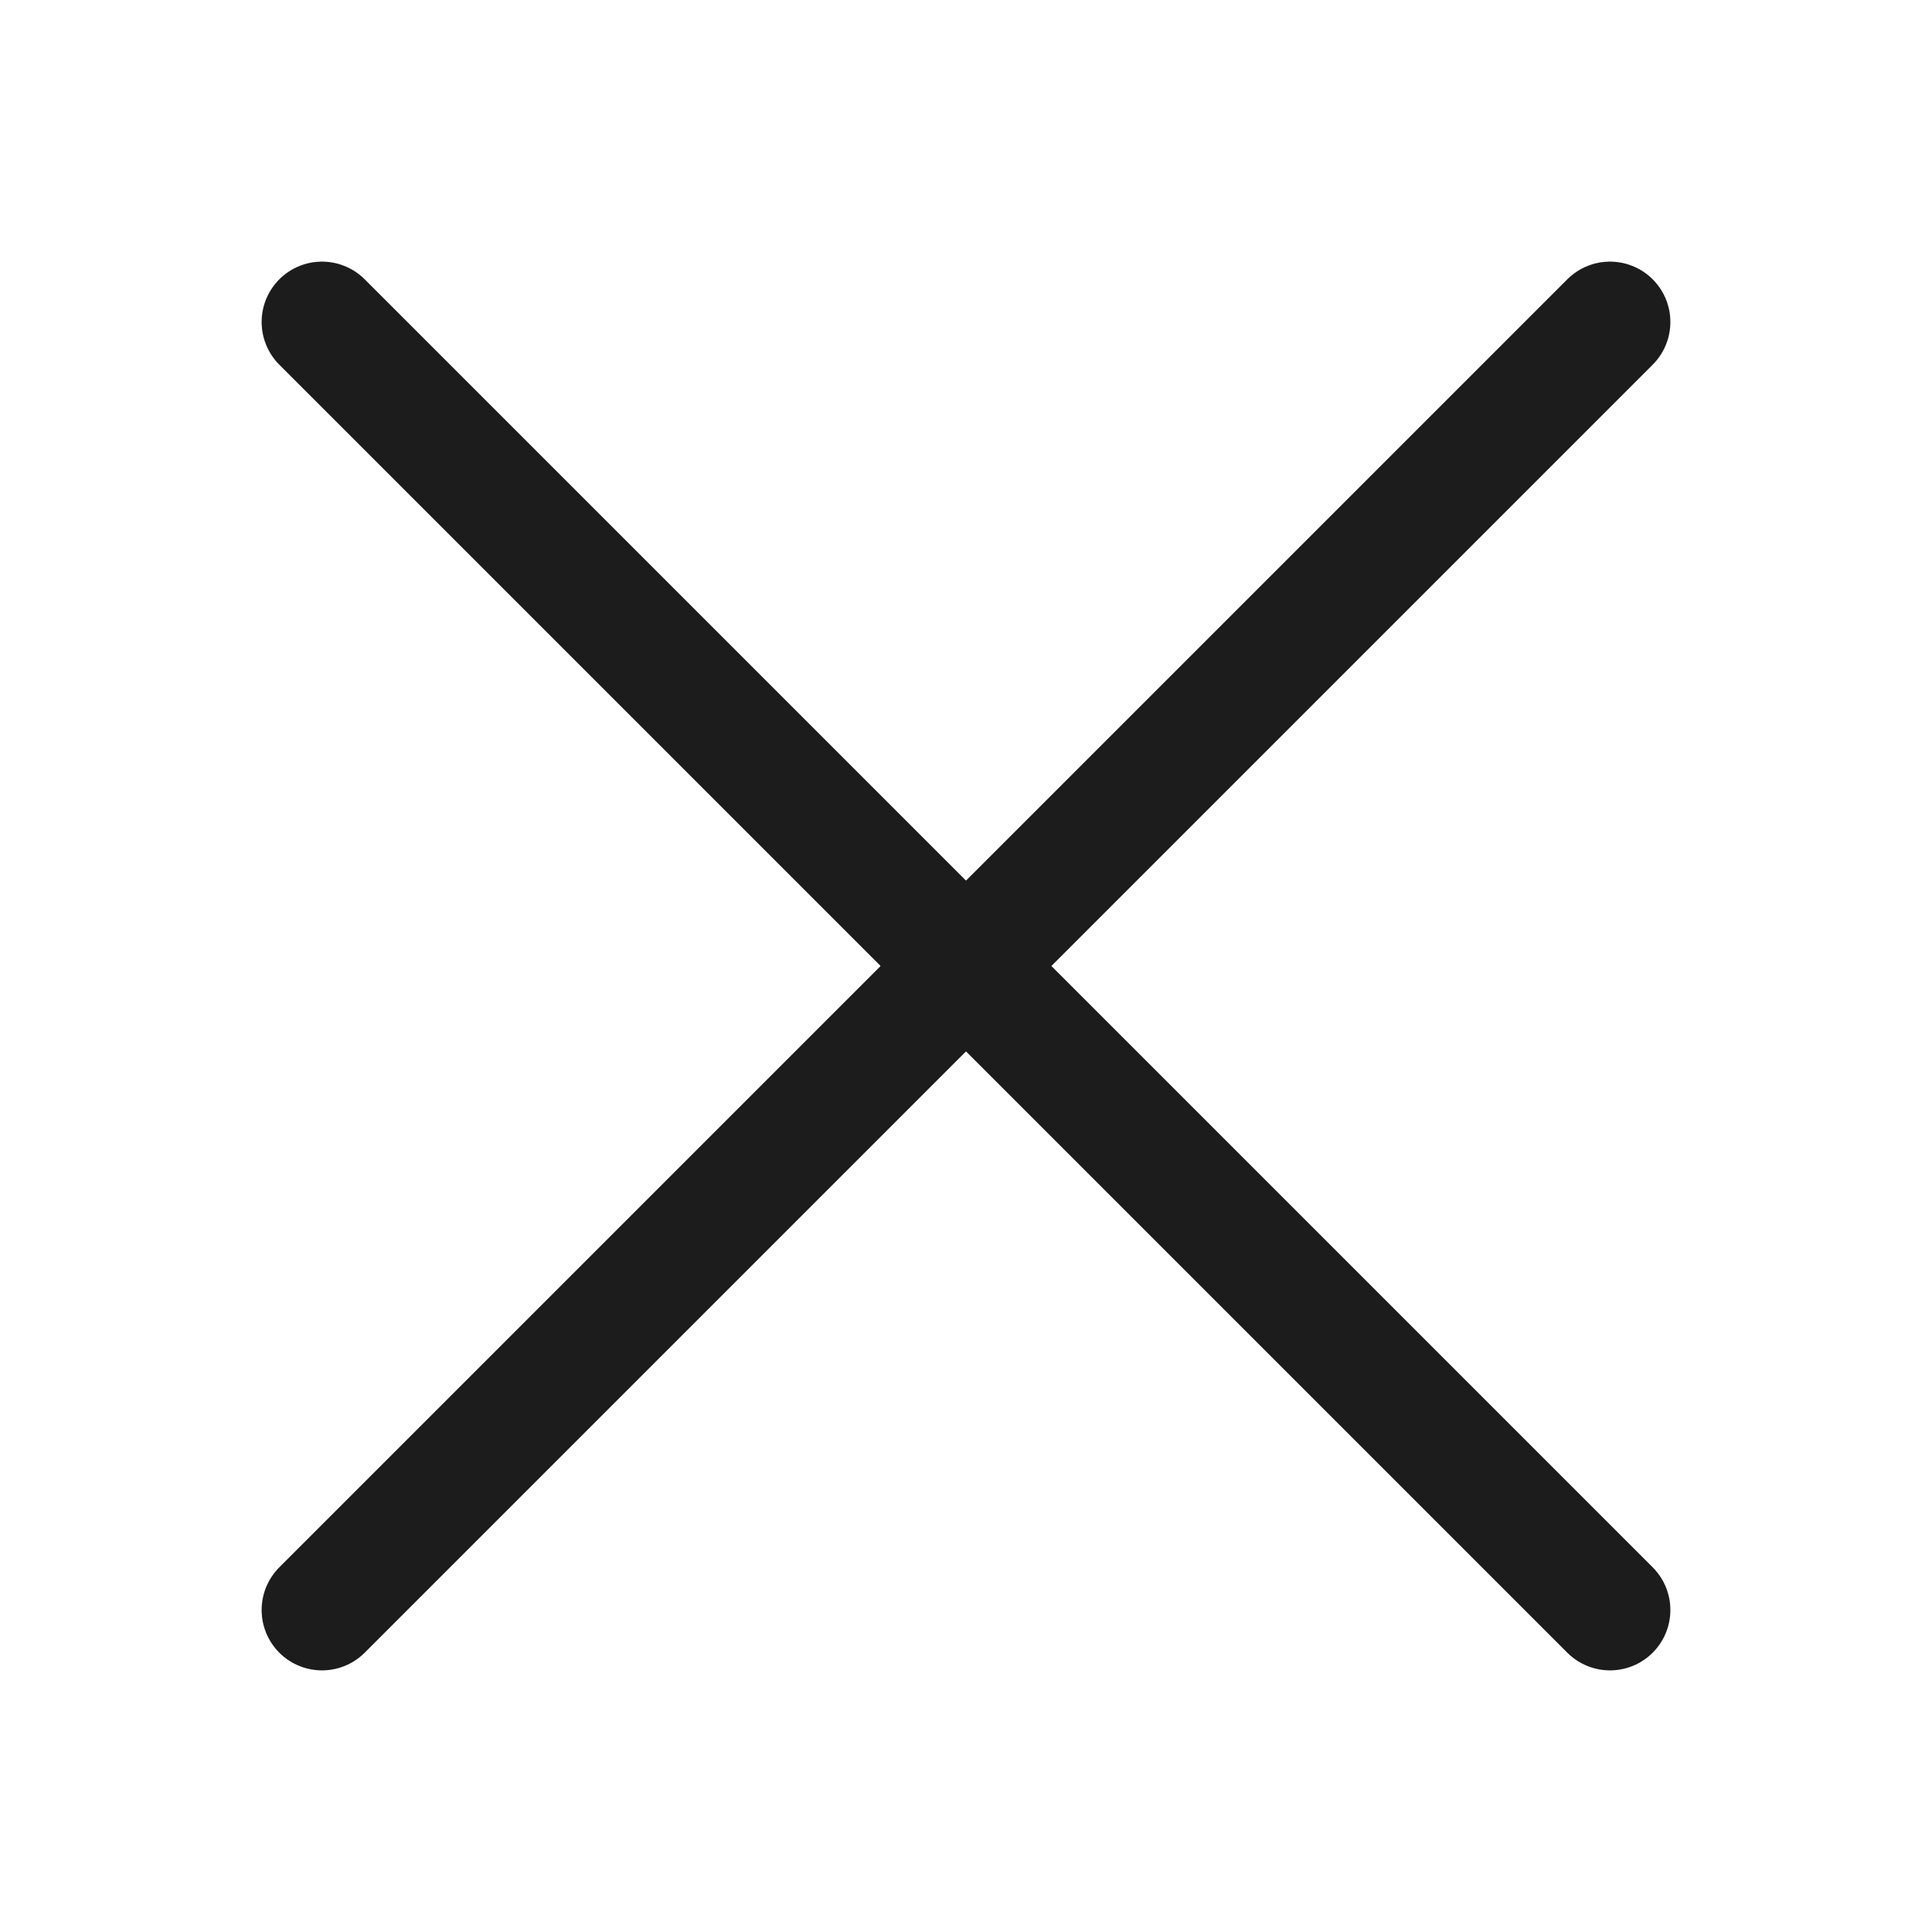
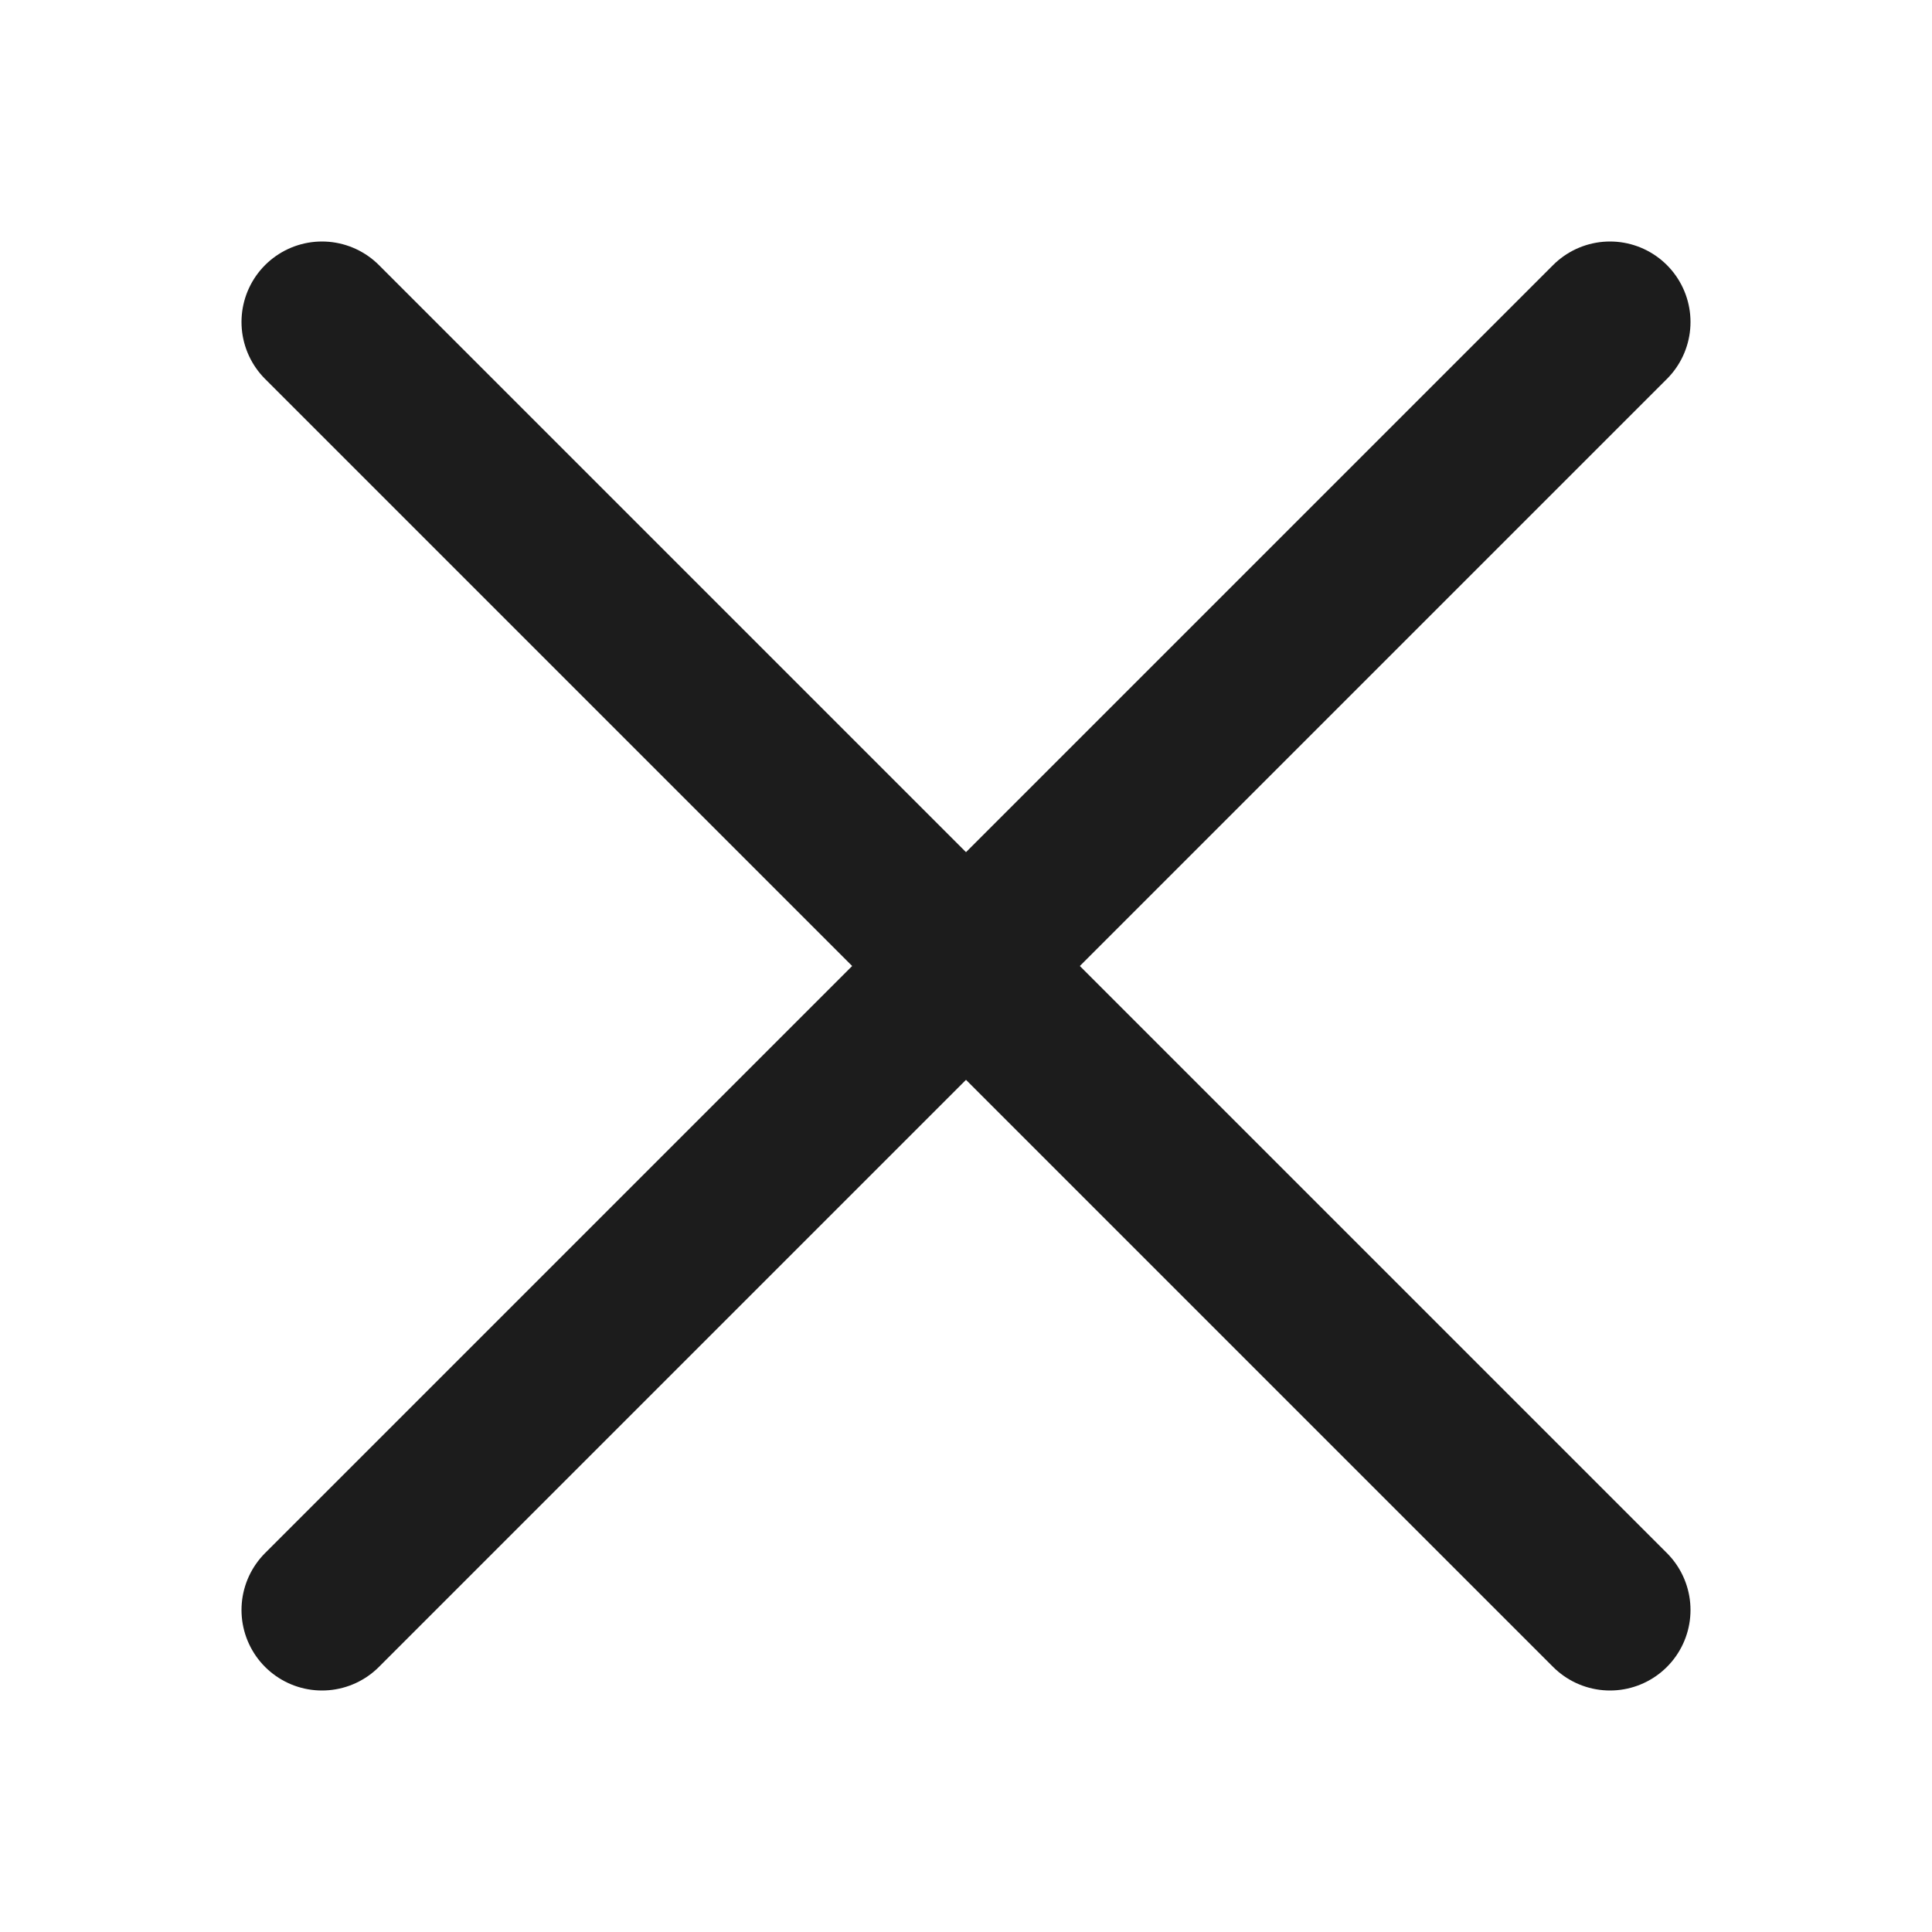
<svg xmlns="http://www.w3.org/2000/svg" width="24" height="24" viewBox="0 0 24 24" fill="none">
-   <path d="M20 4L4 20" stroke="#1C1C1C" stroke-width="1.5" stroke-linecap="round" stroke-linejoin="round" />
-   <path d="M4 4L20 20" stroke="#1C1C1C" stroke-width="1.5" stroke-linecap="round" stroke-linejoin="round" />
+   <path d="M20 4L4 20" stroke="#1C1C1C" stroke-width="2" stroke-linecap="round" stroke-linejoin="round" />
+   <path d="M4 4L20 20" stroke="#1C1C1C" stroke-width="2" stroke-linecap="round" stroke-linejoin="round" />
</svg>
